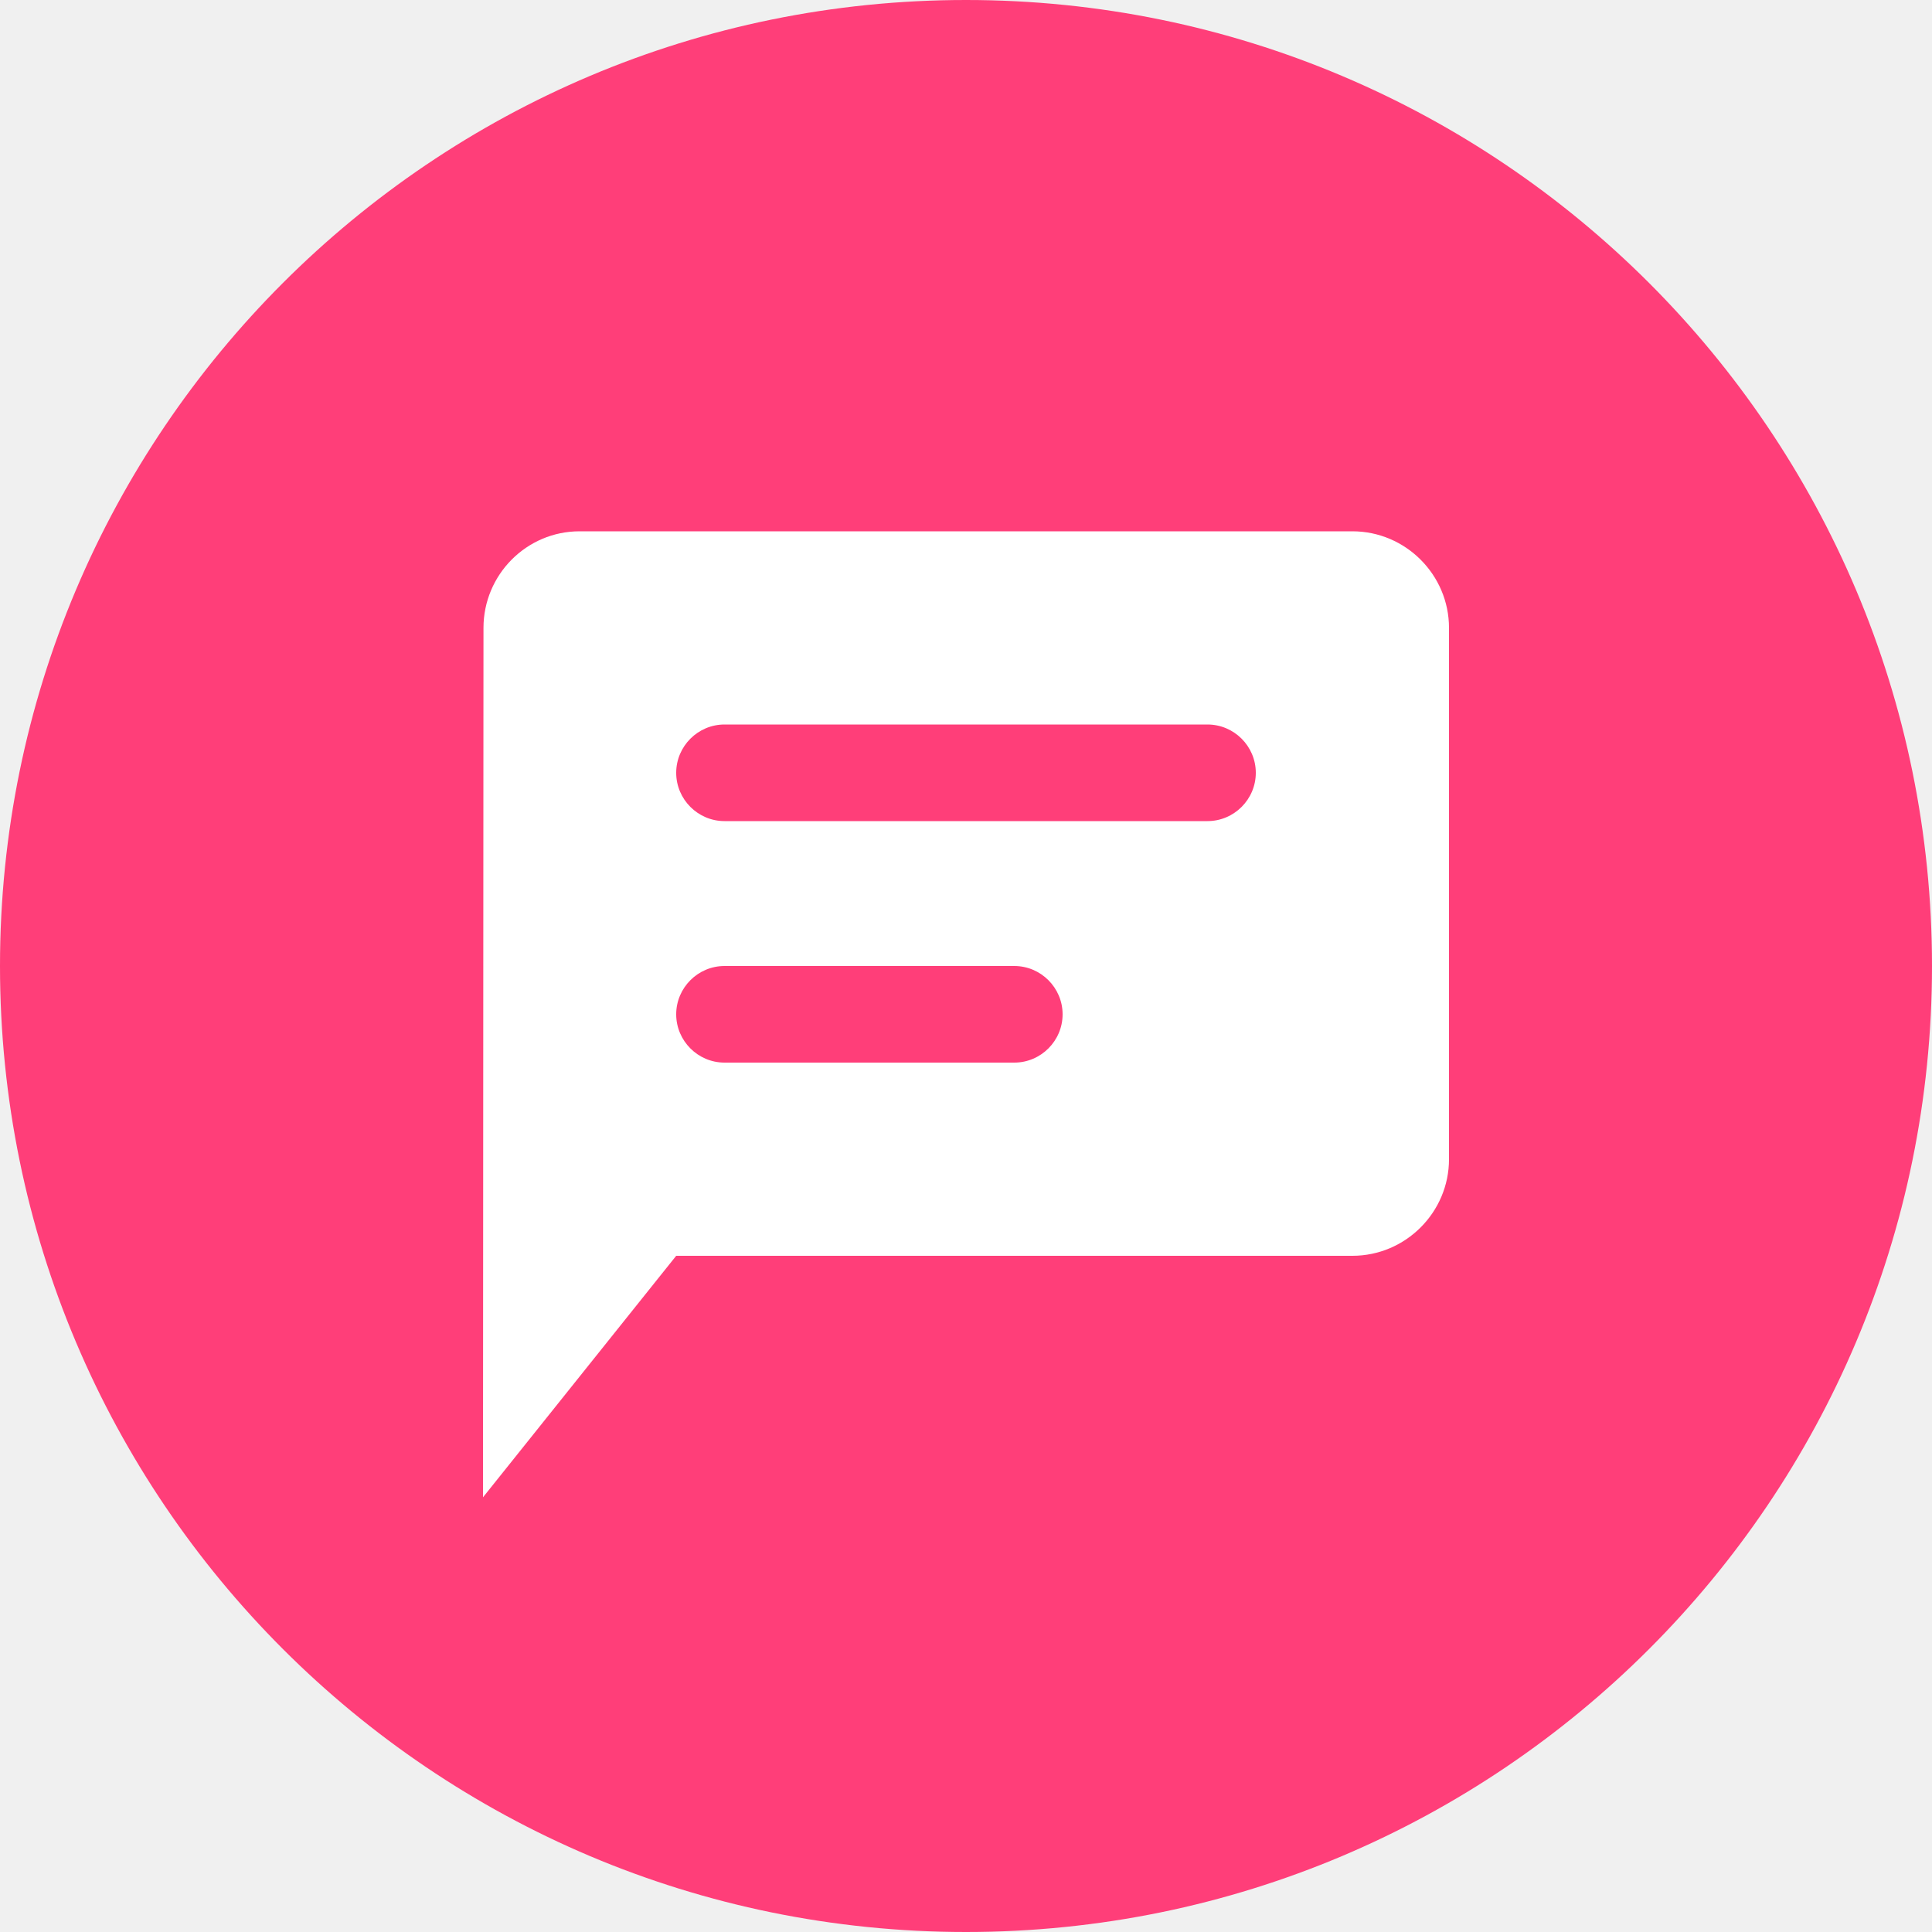
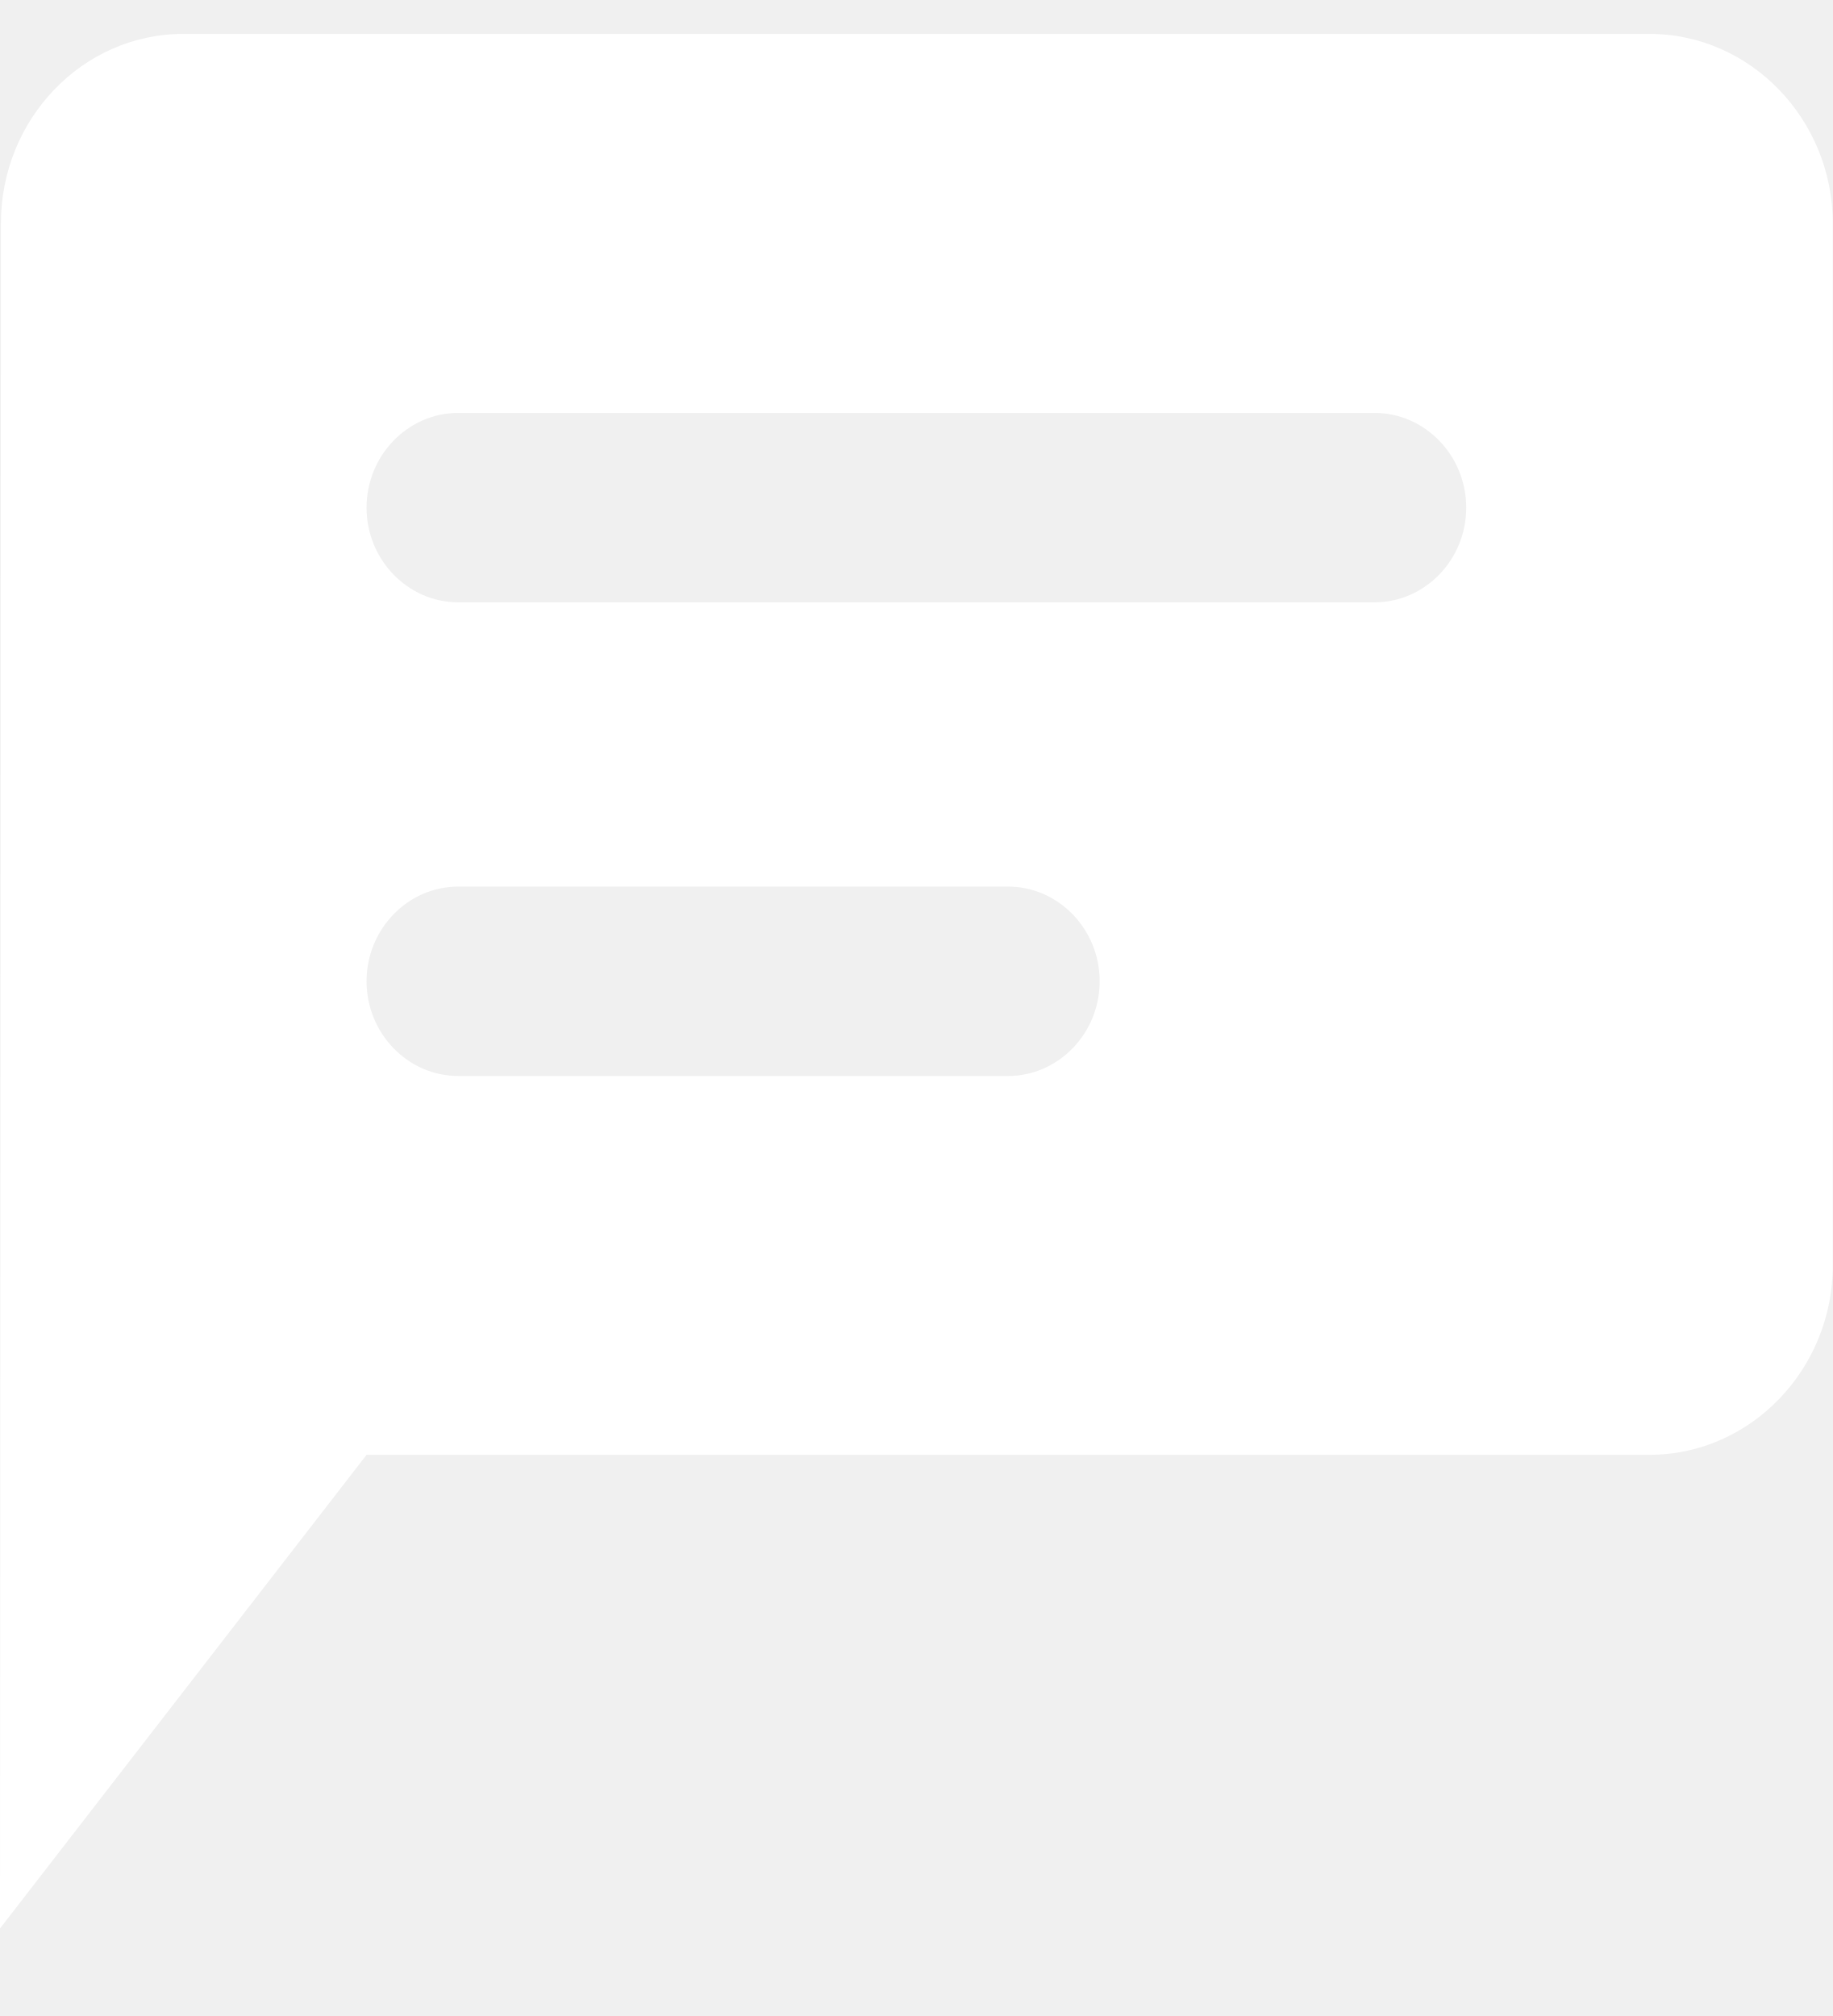
- <svg xmlns="http://www.w3.org/2000/svg" width="40" height="40" viewBox="0 0 40 40" fill="none">
-   <rect width="40" height="40" rx="20" fill="#FF3E79" />
-   <path fill-rule="evenodd" clip-rule="evenodd" d="M28 11H12C10.9 11 10.01 11.9 10.01 13L10 31L14 26H28C29.1 26 30 25.1 30 24V13C30 11.9 29.1 11 28 11ZM21 22H15C14.45 22 14 21.55 14 21C14 20.45 14.45 20 15 20H21C21.55 20 22 20.45 22 21C22 21.55 21.55 22 21 22ZM25 17H15C14.45 17 14 16.55 14 16C14 15.45 14.45 15 15 15H25C25.55 15 26 15.45 26 16C26 16.55 25.55 17 25 17Z" fill="white" />
-   <mask id="mask0" mask-type="alpha" maskUnits="userSpaceOnUse" x="10" y="11" width="20" height="20">
-     <path fill-rule="evenodd" clip-rule="evenodd" d="M28 11H12C10.9 11 10.01 11.9 10.01 13L10 31L14 26H28C29.1 26 30 25.1 30 24V13C30 11.9 29.1 11 28 11ZM21 22H15C14.45 22 14 21.55 14 21C14 20.45 14.45 20 15 20H21C21.55 20 22 20.45 22 21C22 21.55 21.55 22 21 22ZM25 17H15C14.45 17 14 16.55 14 16C14 15.45 14.45 15 15 15H25C25.55 15 26 15.45 26 16C26 16.55 25.55 17 25 17Z" fill="white" />
-   </mask>
-   <g mask="url(#mask0)">
- </g>
+ <svg xmlns="http://www.w3.org/2000/svg" width="20" height="22" viewBox="0 0 20 22" fill="none">
+   <path fill-rule="evenodd" clip-rule="evenodd" d="M18 0.37H2C0.9 0.37 0.01 1.301 0.01 2.438L0 21.045L4 15.876H18C19.1 15.876 20 14.946 20 13.809V2.438C20 1.301 19.1 0.37 18 0.37ZM11 11.742H5C4.45 11.742 4 11.277 4 10.708C4 10.14 4.45 9.675 5 9.675H11C11.55 9.675 12 10.14 12 10.708C12 11.277 11.55 11.742 11 11.742ZM15 6.573H5C4.45 6.573 4 6.108 4 5.54C4 4.971 4.45 4.506 5 4.506H15C15.55 4.506 16 4.971 16 5.54C16 6.108 15.55 6.573 15 6.573Z" fill="white" />
</svg>
